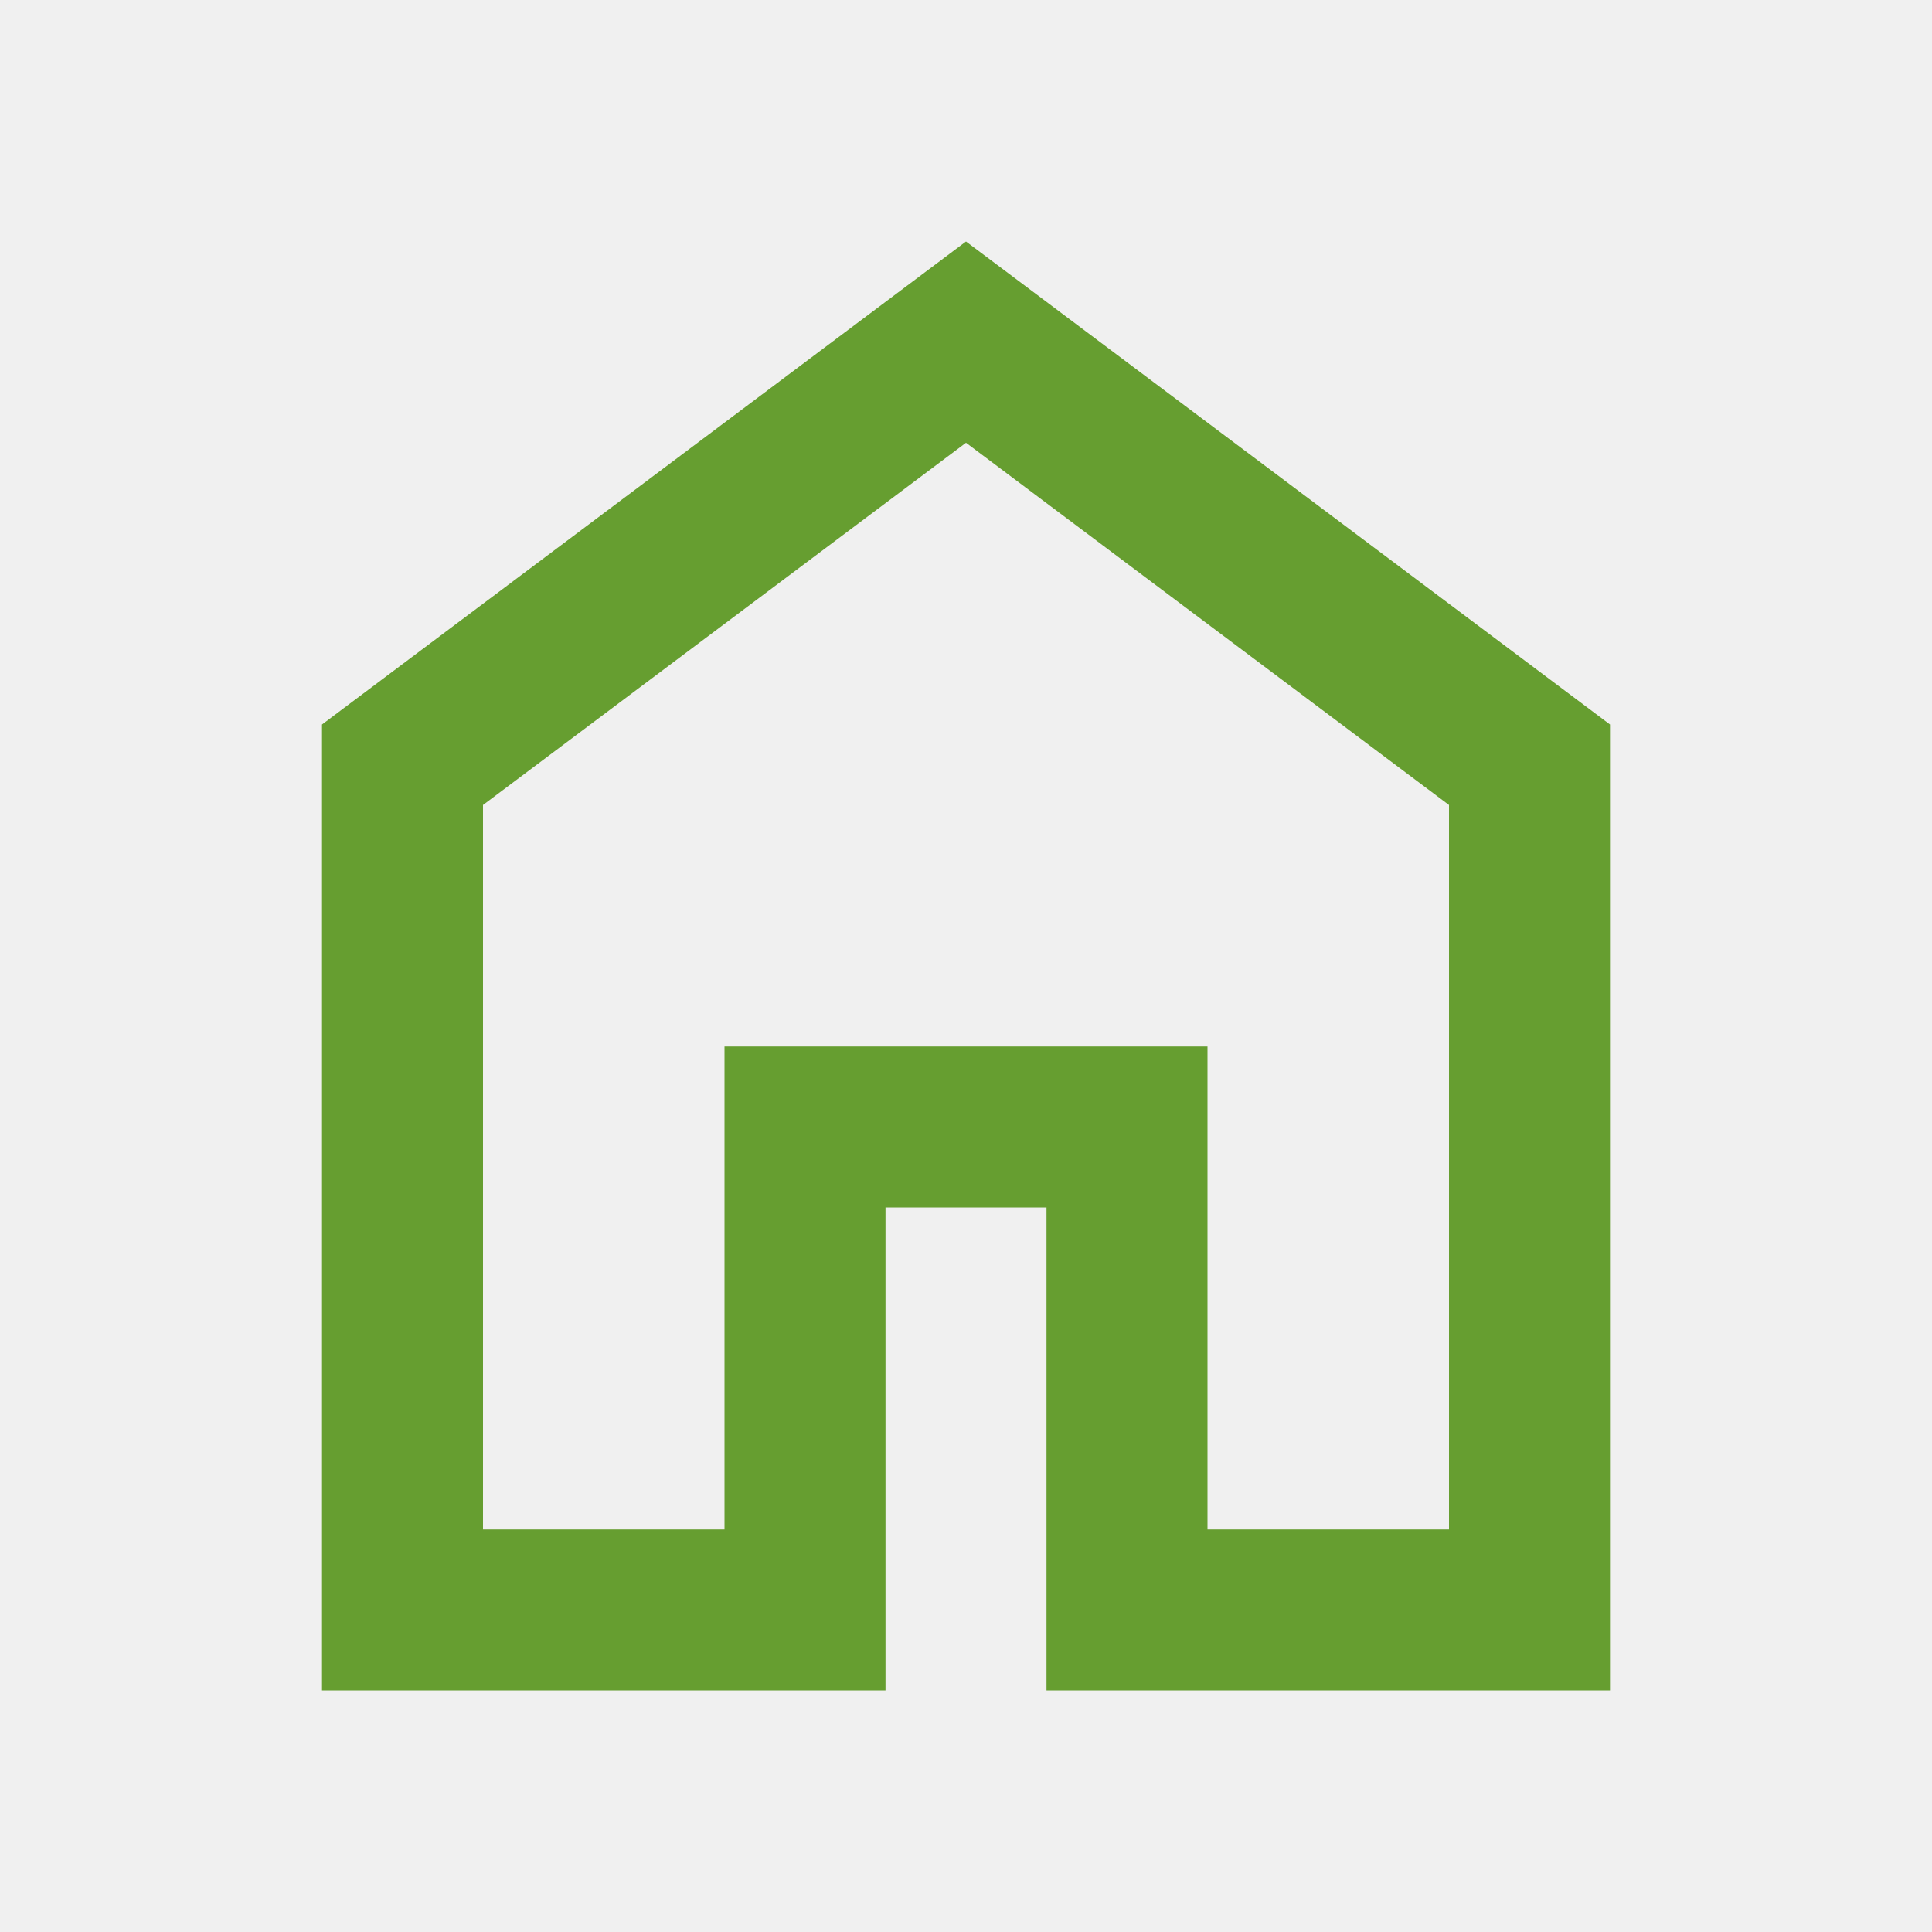
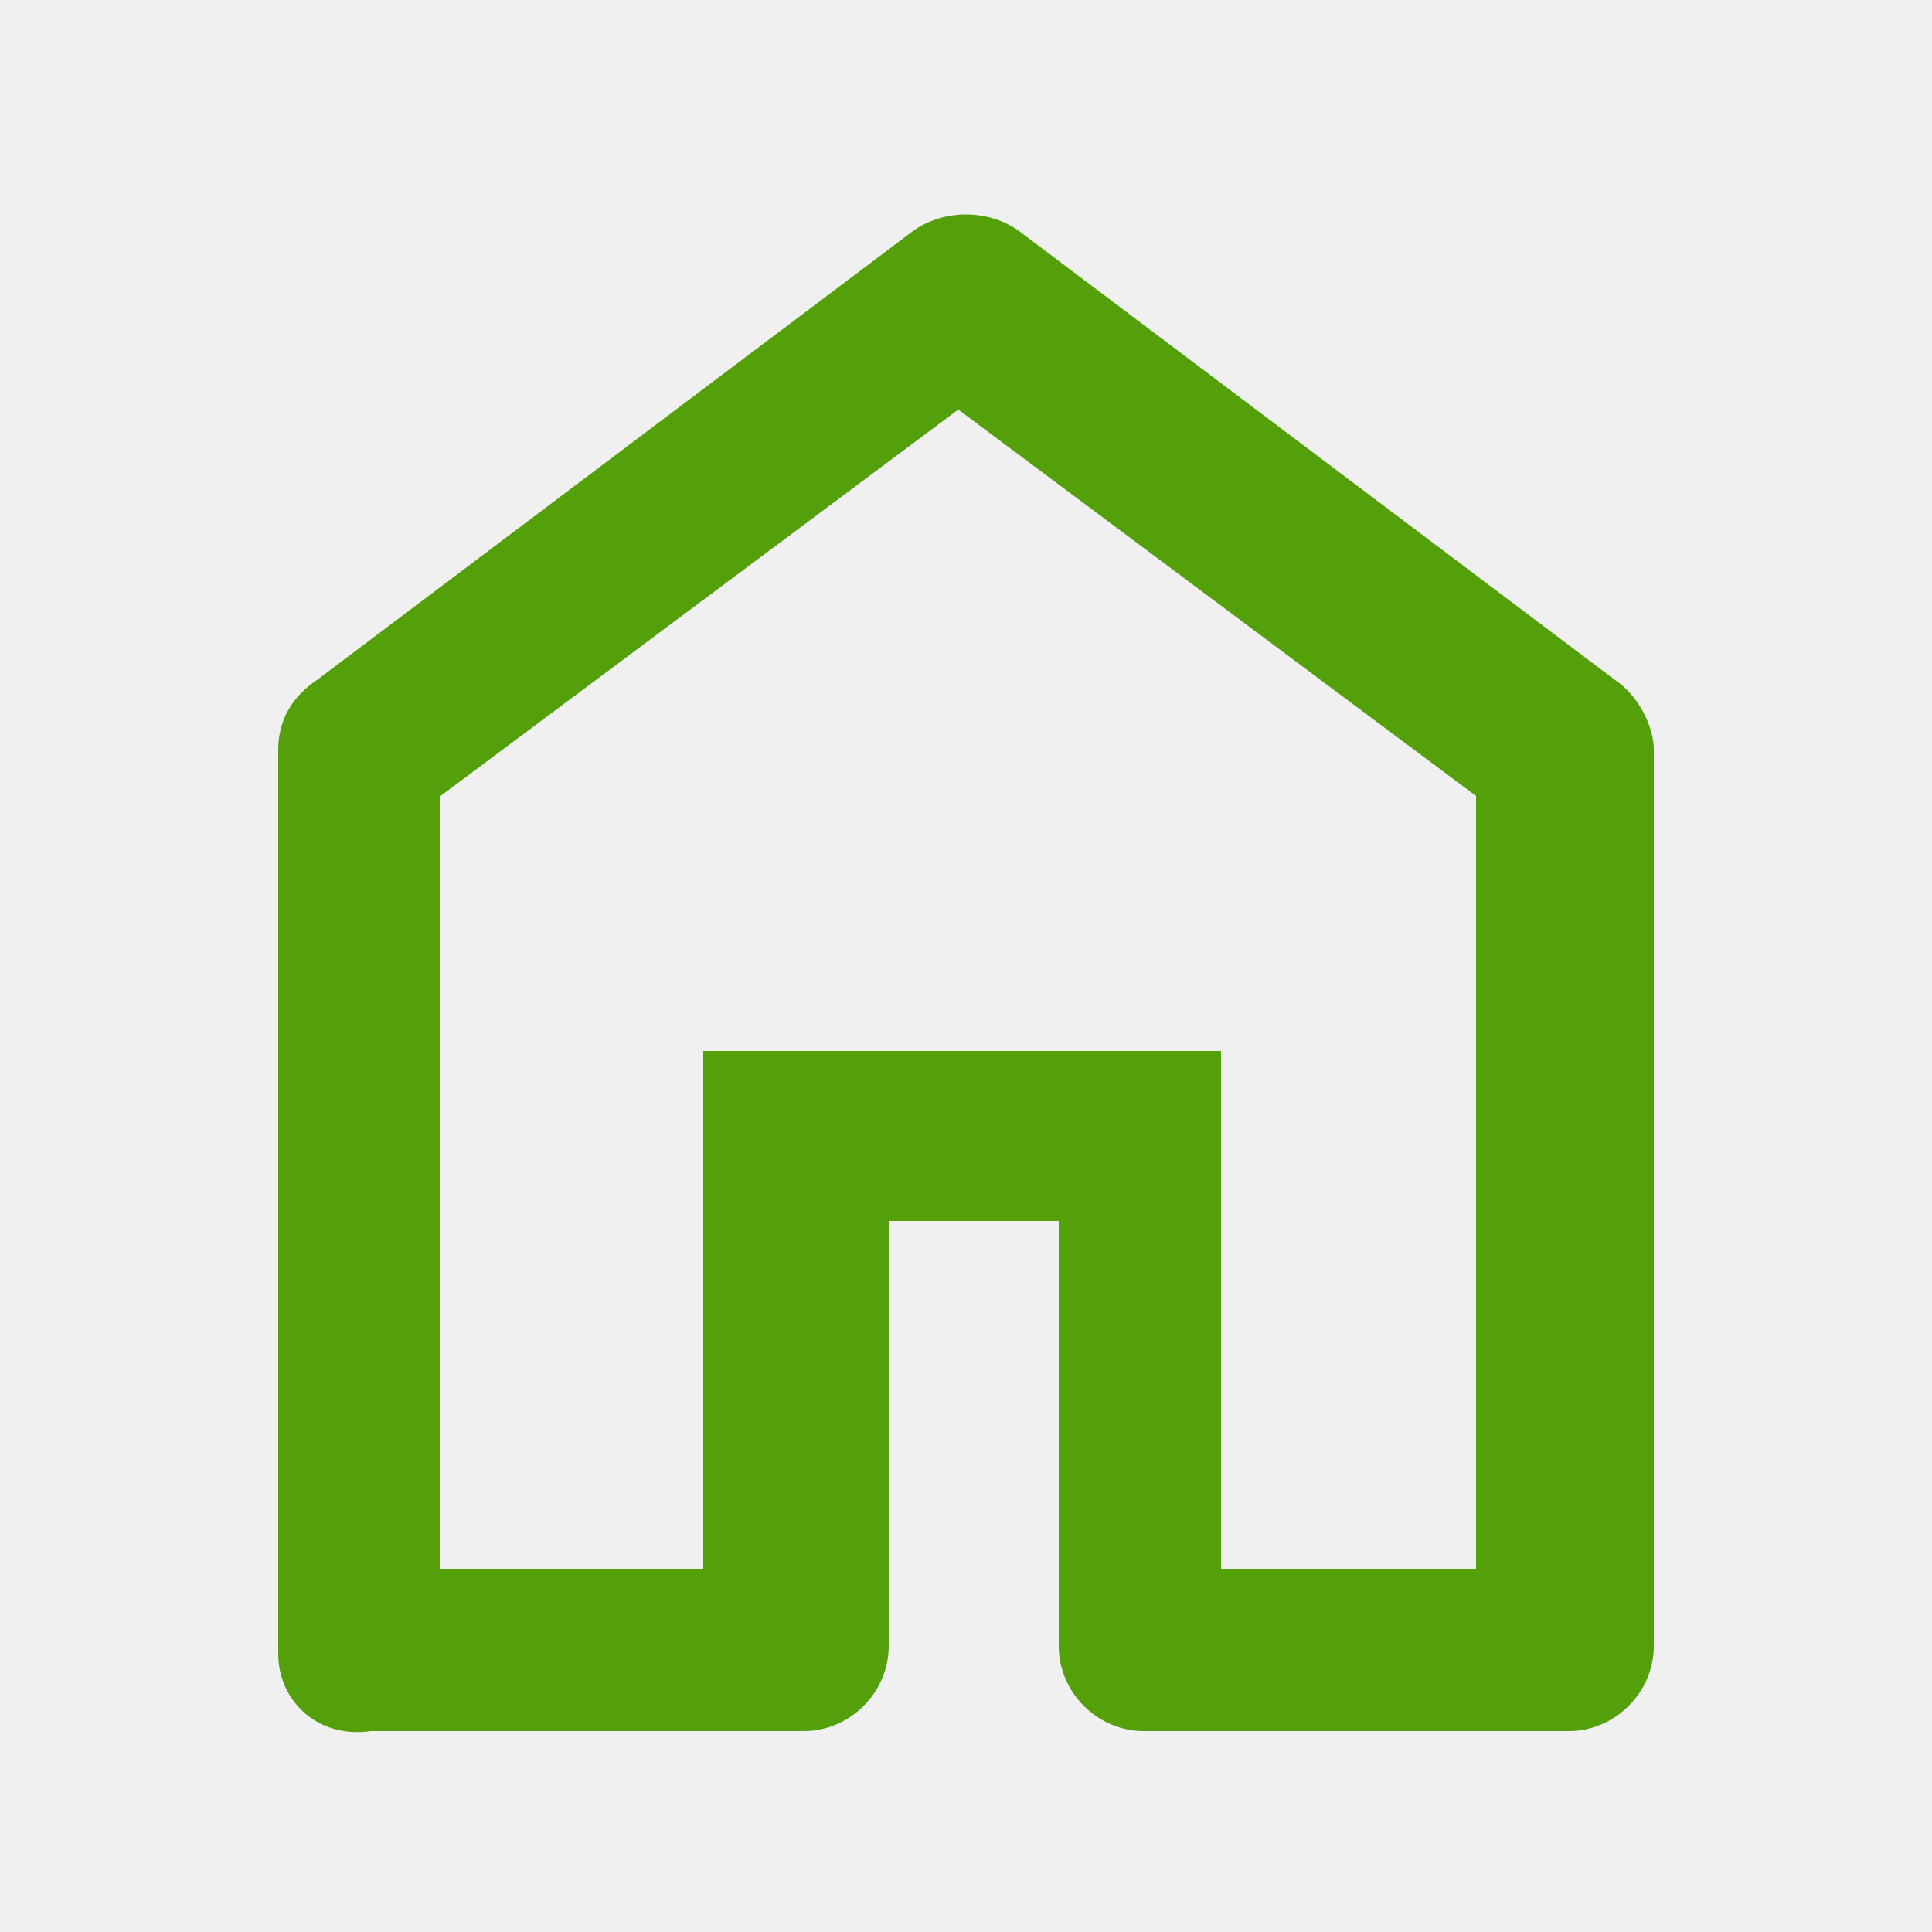
- <svg xmlns="http://www.w3.org/2000/svg" version="1.1" id="Ebene_1" x="0px" y="0px" viewBox="0 0 24 24" style="enable-background:new 0 0 24 24;" xml:space="preserve">
+ <svg xmlns="http://www.w3.org/2000/svg" version="1.1" id="Ebene_1" x="0px" y="0px" viewBox="0 0 25 25" style="enable-background:new 0 0 25 25;" xml:space="preserve">
  <style type="text/css">
- 	.st0{fill:#669E30;}
+ 	.st0{fill:#426C2B;}
+ 	.st1{fill:#4E6B2C;}
+ 	.st2{fill:#FFFFFF;}
+ 	.st3{fill:#53A00A;}
</style>
-   <path class="st0" d="M6,19h3v-6h6v6h3v-9l-6-4.5L6,10V19z M4,21V9l8-6l8,6v12h-7v-6h-2v6H4z" />
+   <path class="st3" d="M5.8,20.3h3.3v-6.7h6.7v6.7h3.3v-10l-6.7-5l-6.7,5V20.3z M3.6,21.4V9.7c0-0.4,0.2-0.7,0.5-0.9L11.8,3  c0.4-0.3,1-0.3,1.4,0l7.7,5.8c0.3,0.2,0.5,0.6,0.5,0.9v11.6c0,0.6-0.5,1.1-1.1,1.1h-5.5c-0.6,0-1.1-0.5-1.1-1.1v-5.5h-2.2v5.5  c0,0.6-0.5,1.1-1.1,1.1H4.8C4.1,22.5,3.6,22,3.6,21.4z" />
</svg>
